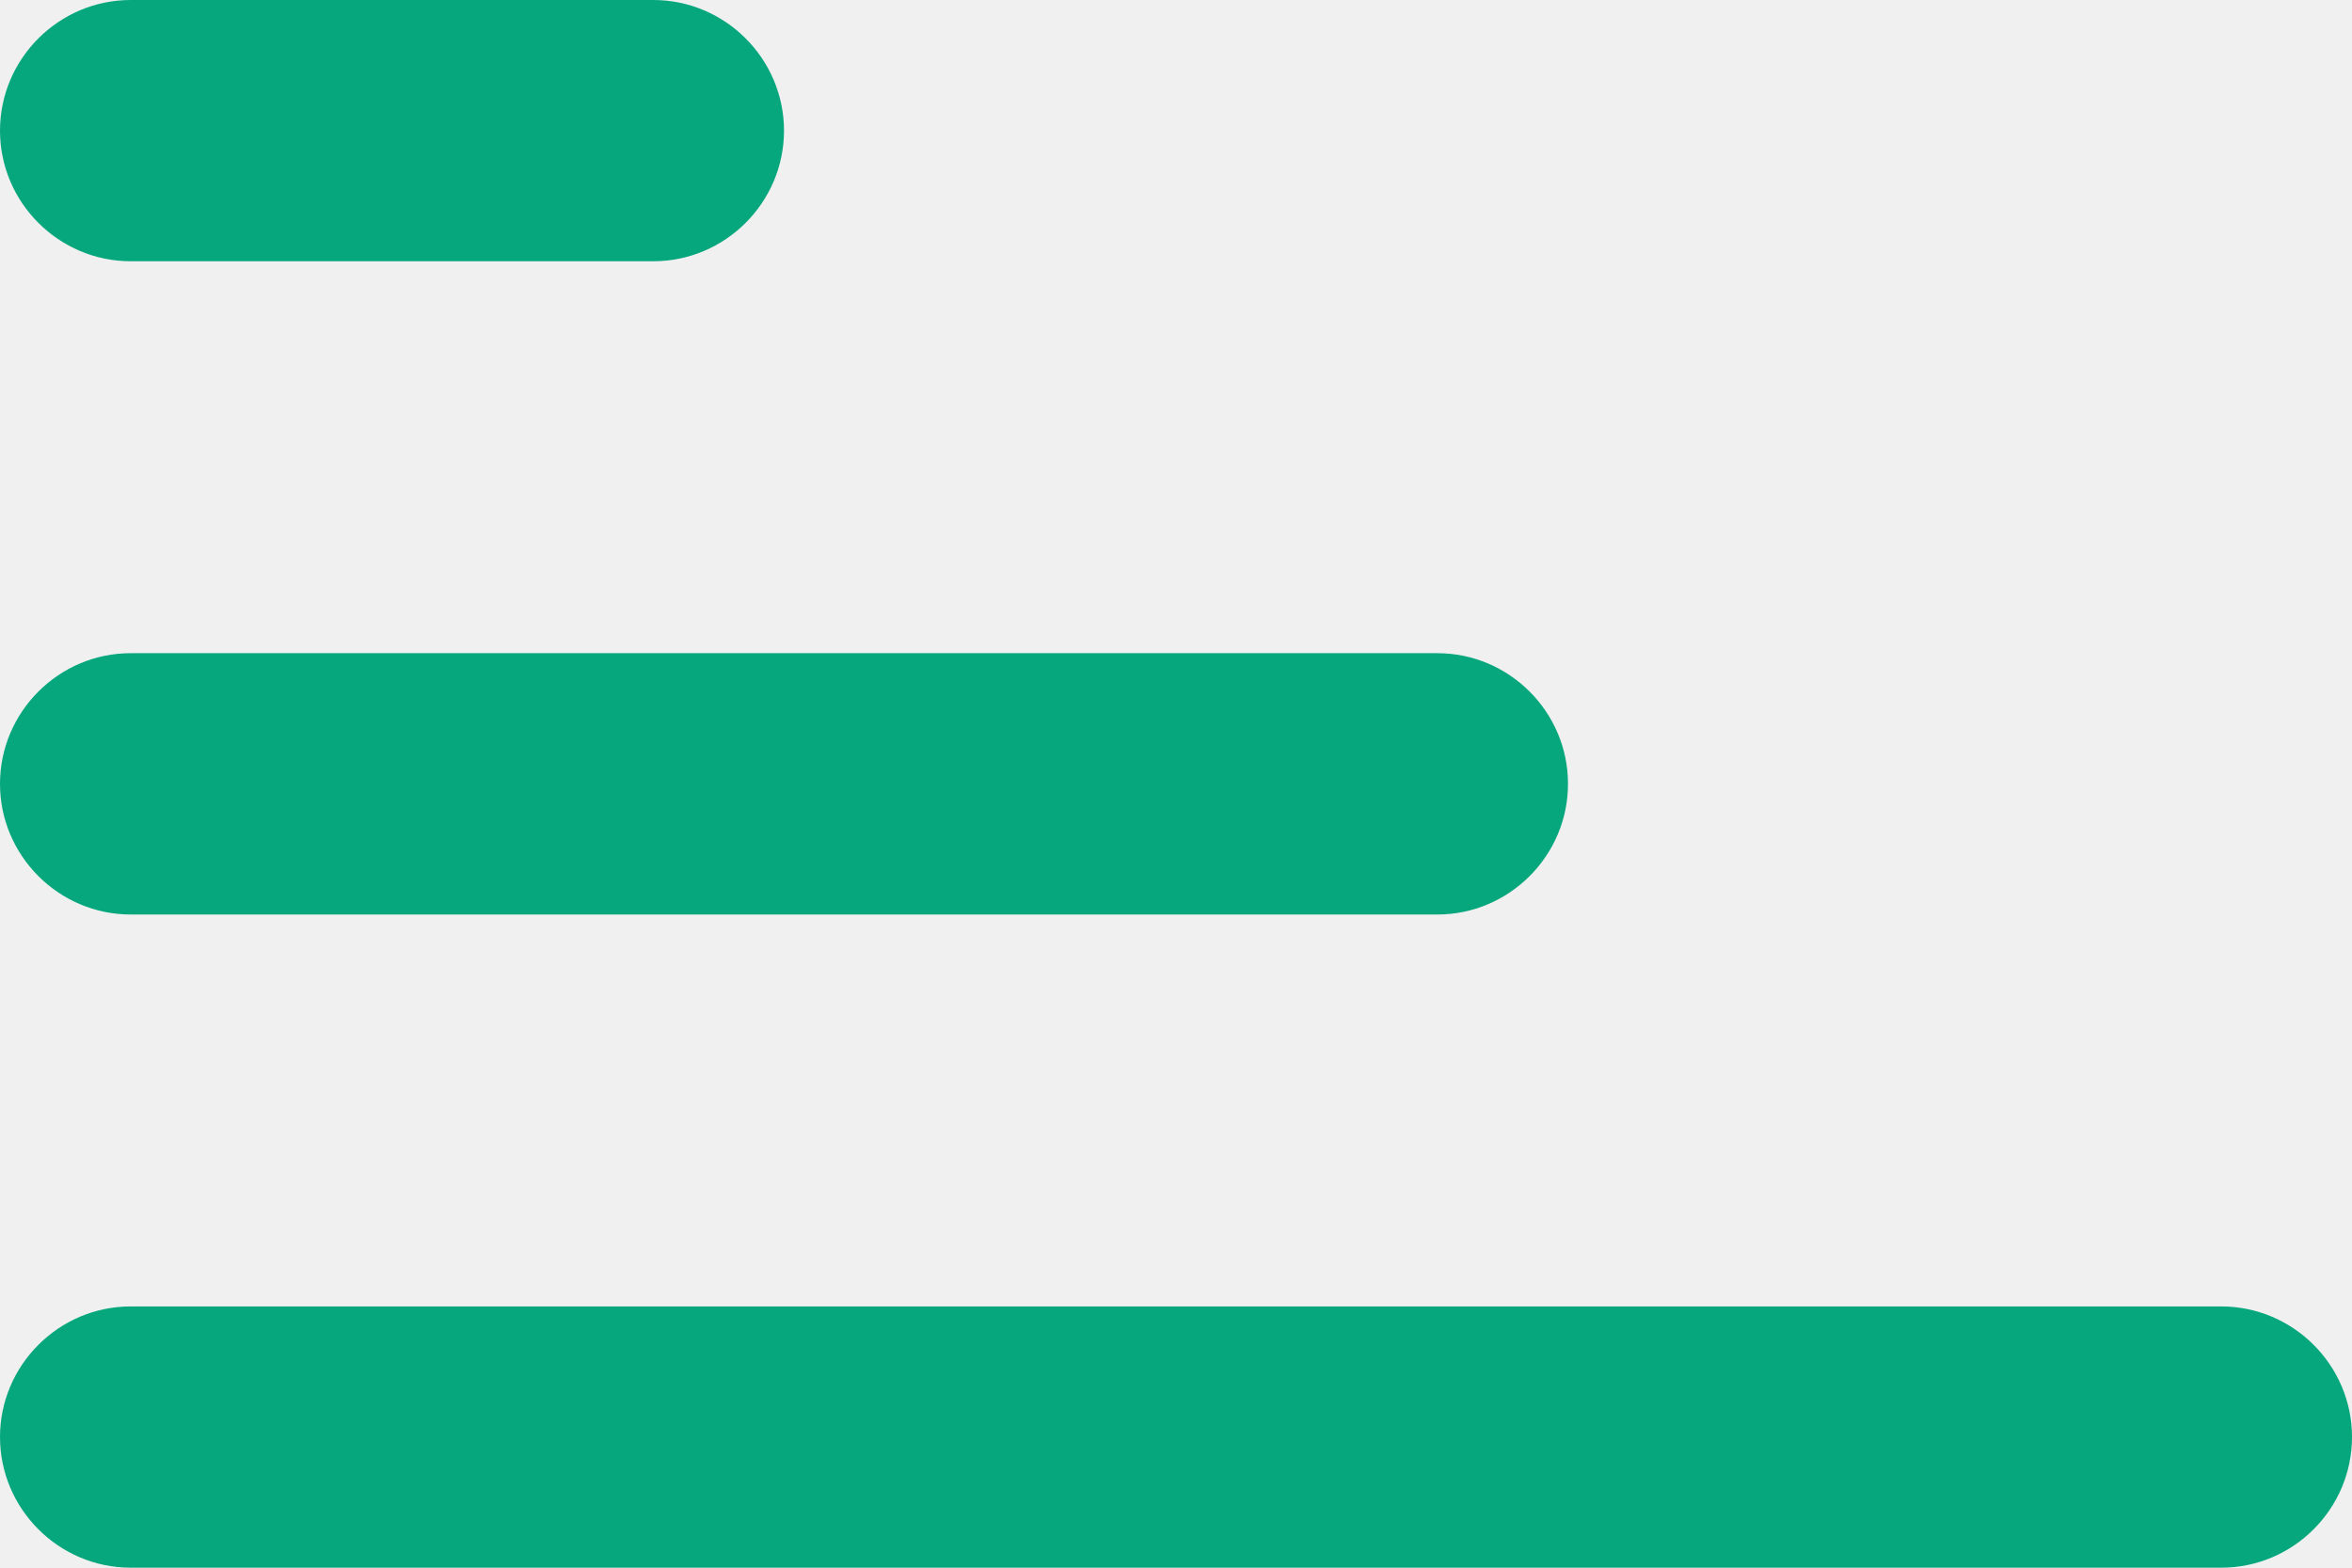
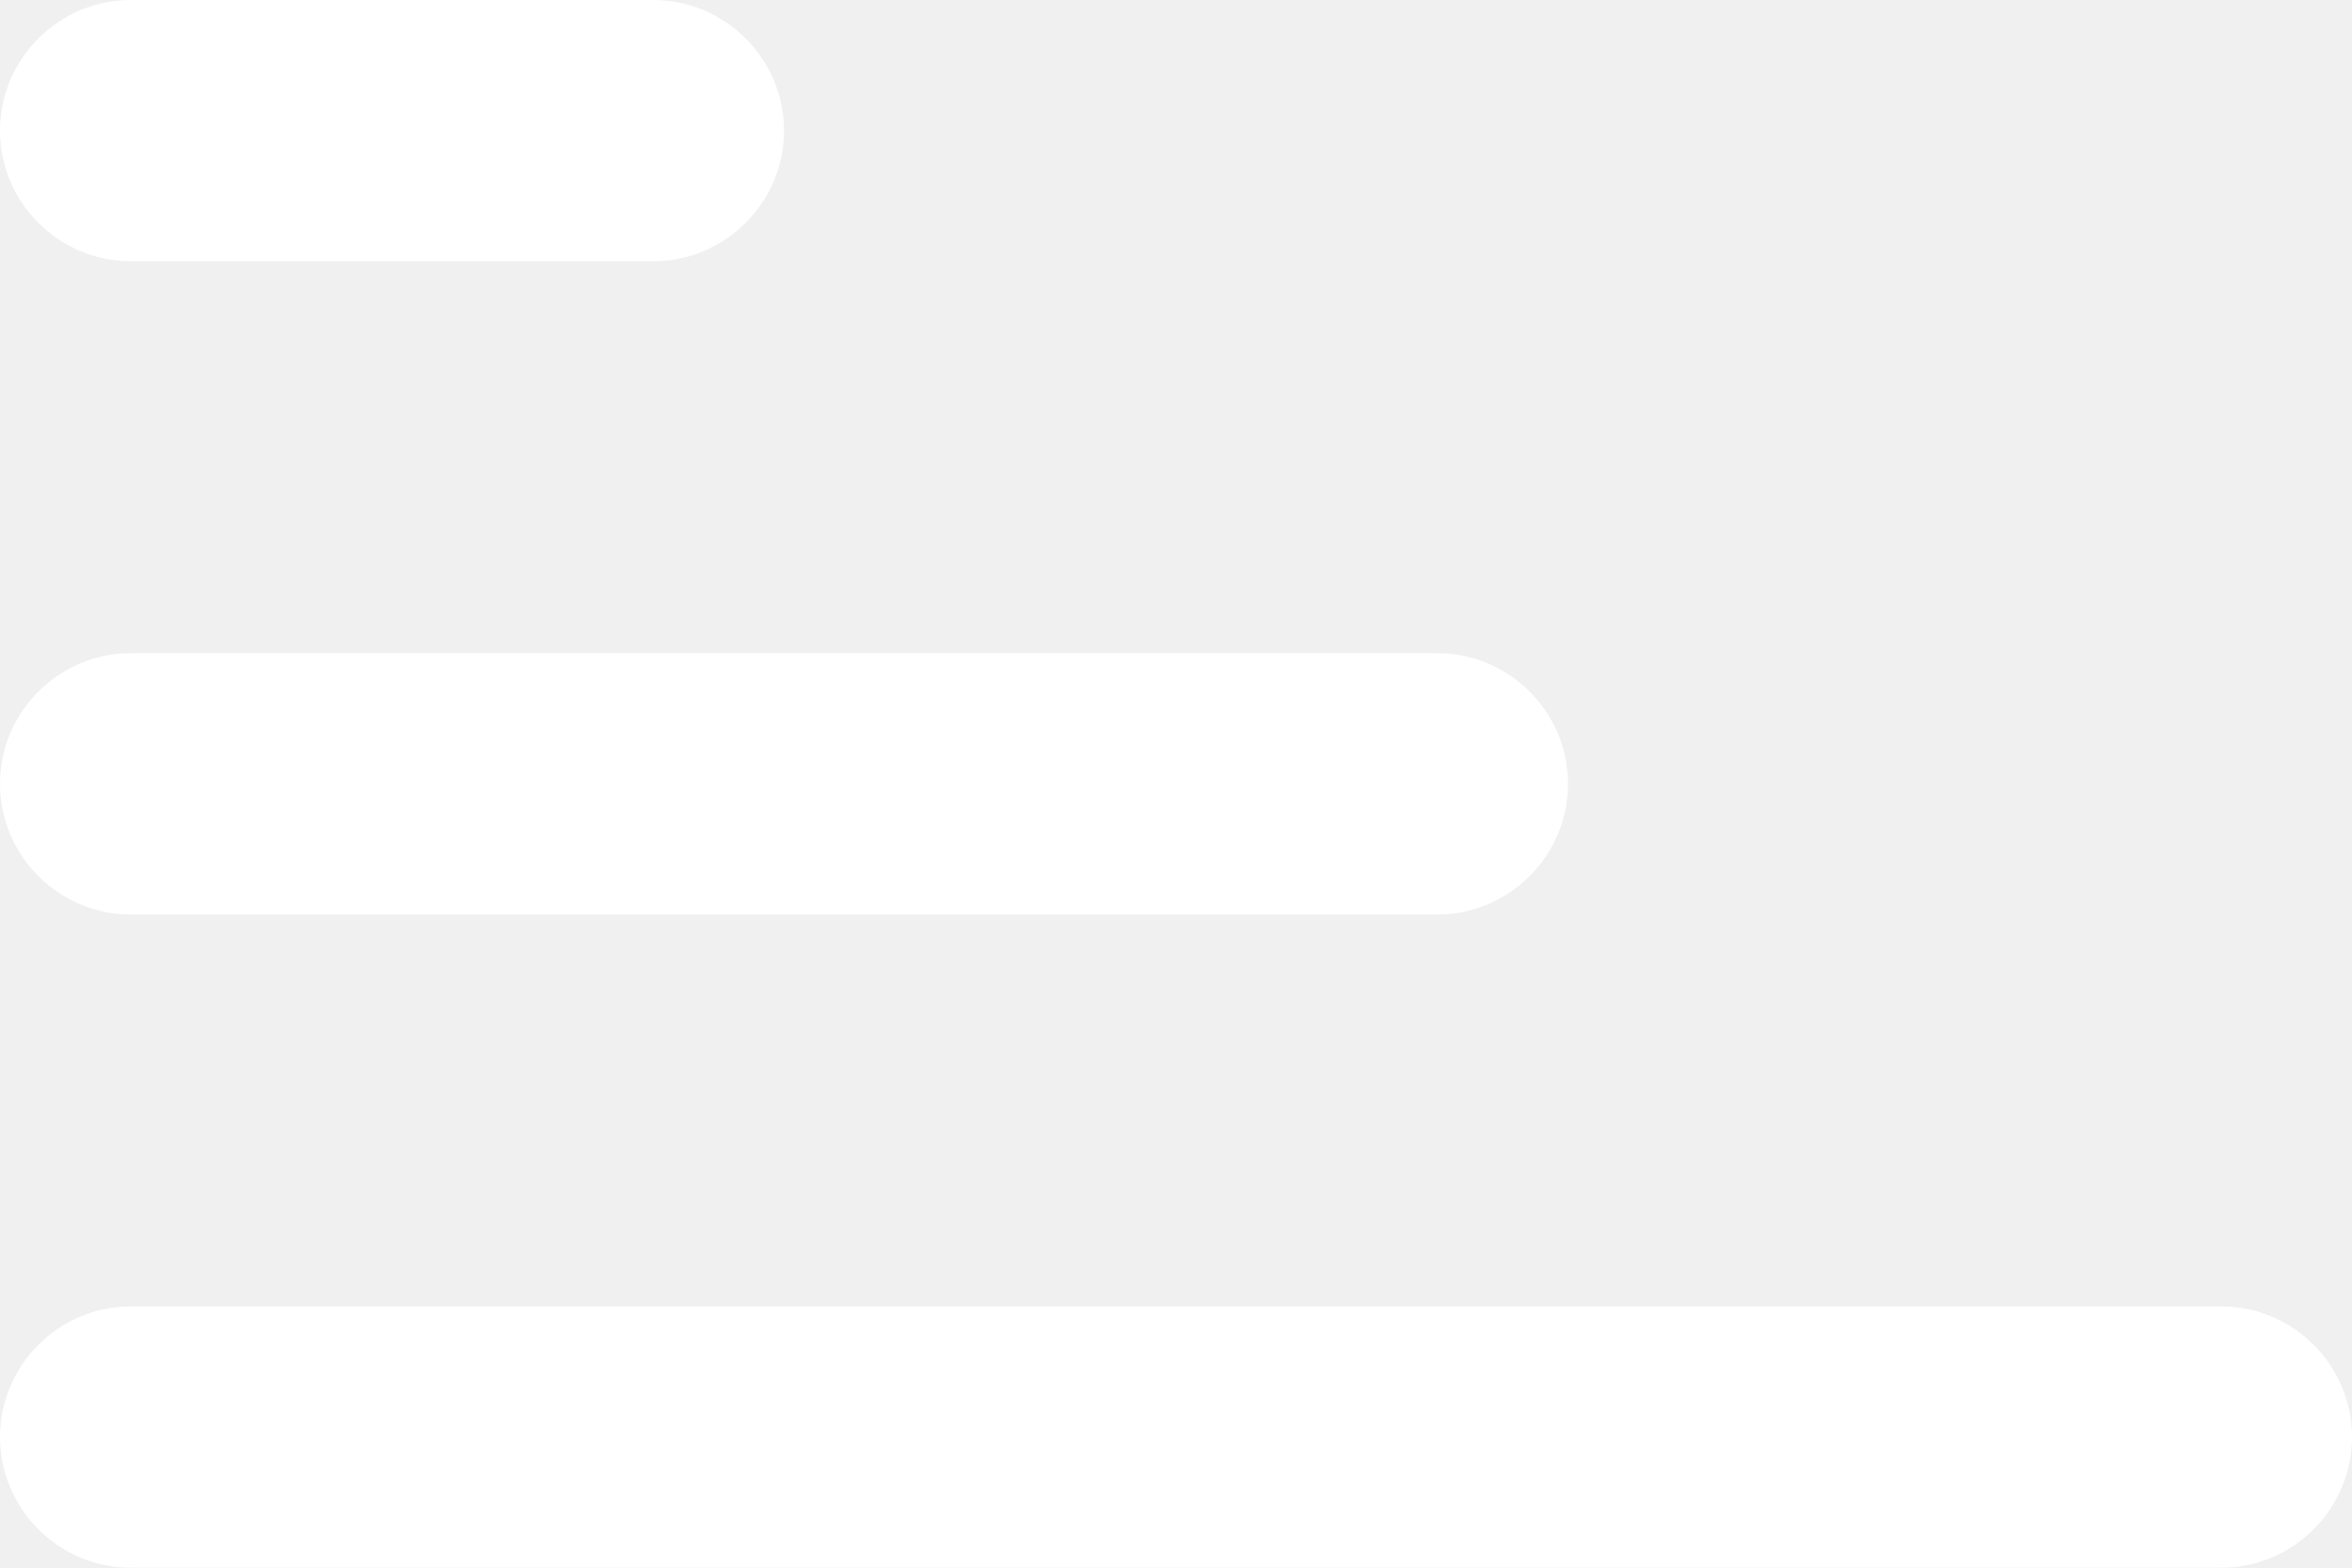
<svg xmlns="http://www.w3.org/2000/svg" width="30" height="20" viewBox="0 0 30 20" fill="none">
-   <path fill-rule="evenodd" clip-rule="evenodd" d="M1.667 4.76837e-07H8.333C9.25 4.76837e-07 10 0.75 10 1.667C10 2.583 9.25 3.333 8.333 3.333H1.667C0.75 3.333 0 2.583 0 1.667C0 0.75 0.75 4.76837e-07 1.667 4.76837e-07ZM0 18.333C0 17.417 0.75 16.667 1.667 16.667L28.333 16.667C29.25 16.667 30 17.417 30 18.333C30 19.25 29.25 20 28.333 20L1.667 20C0.75 20 0 19.25 0 18.333ZM1.667 8.333L18.333 8.333C19.25 8.333 20 9.083 20 10C20 10.917 19.25 11.667 18.333 11.667L1.667 11.667C0.75 11.667 0 10.917 0 10C0 9.083 0.75 8.333 1.667 8.333Z" fill="#06A77D" />
+   <path fill-rule="evenodd" clip-rule="evenodd" d="M1.667 4.76837e-07H8.333C9.25 4.76837e-07 10 0.75 10 1.667C10 2.583 9.25 3.333 8.333 3.333H1.667C0.75 3.333 0 2.583 0 1.667C0 0.75 0.75 4.76837e-07 1.667 4.76837e-07ZM0 18.333C0 17.417 0.75 16.667 1.667 16.667L28.333 16.667C29.25 16.667 30 17.417 30 18.333C30 19.25 29.25 20 28.333 20L1.667 20C0.75 20 0 19.25 0 18.333ZM1.667 8.333L18.333 8.333C19.25 8.333 20 9.083 20 10C20 10.917 19.25 11.667 18.333 11.667L1.667 11.667C0.75 11.667 0 10.917 0 10C0 9.083 0.75 8.333 1.667 8.333Z" fill="white" />
</svg>
